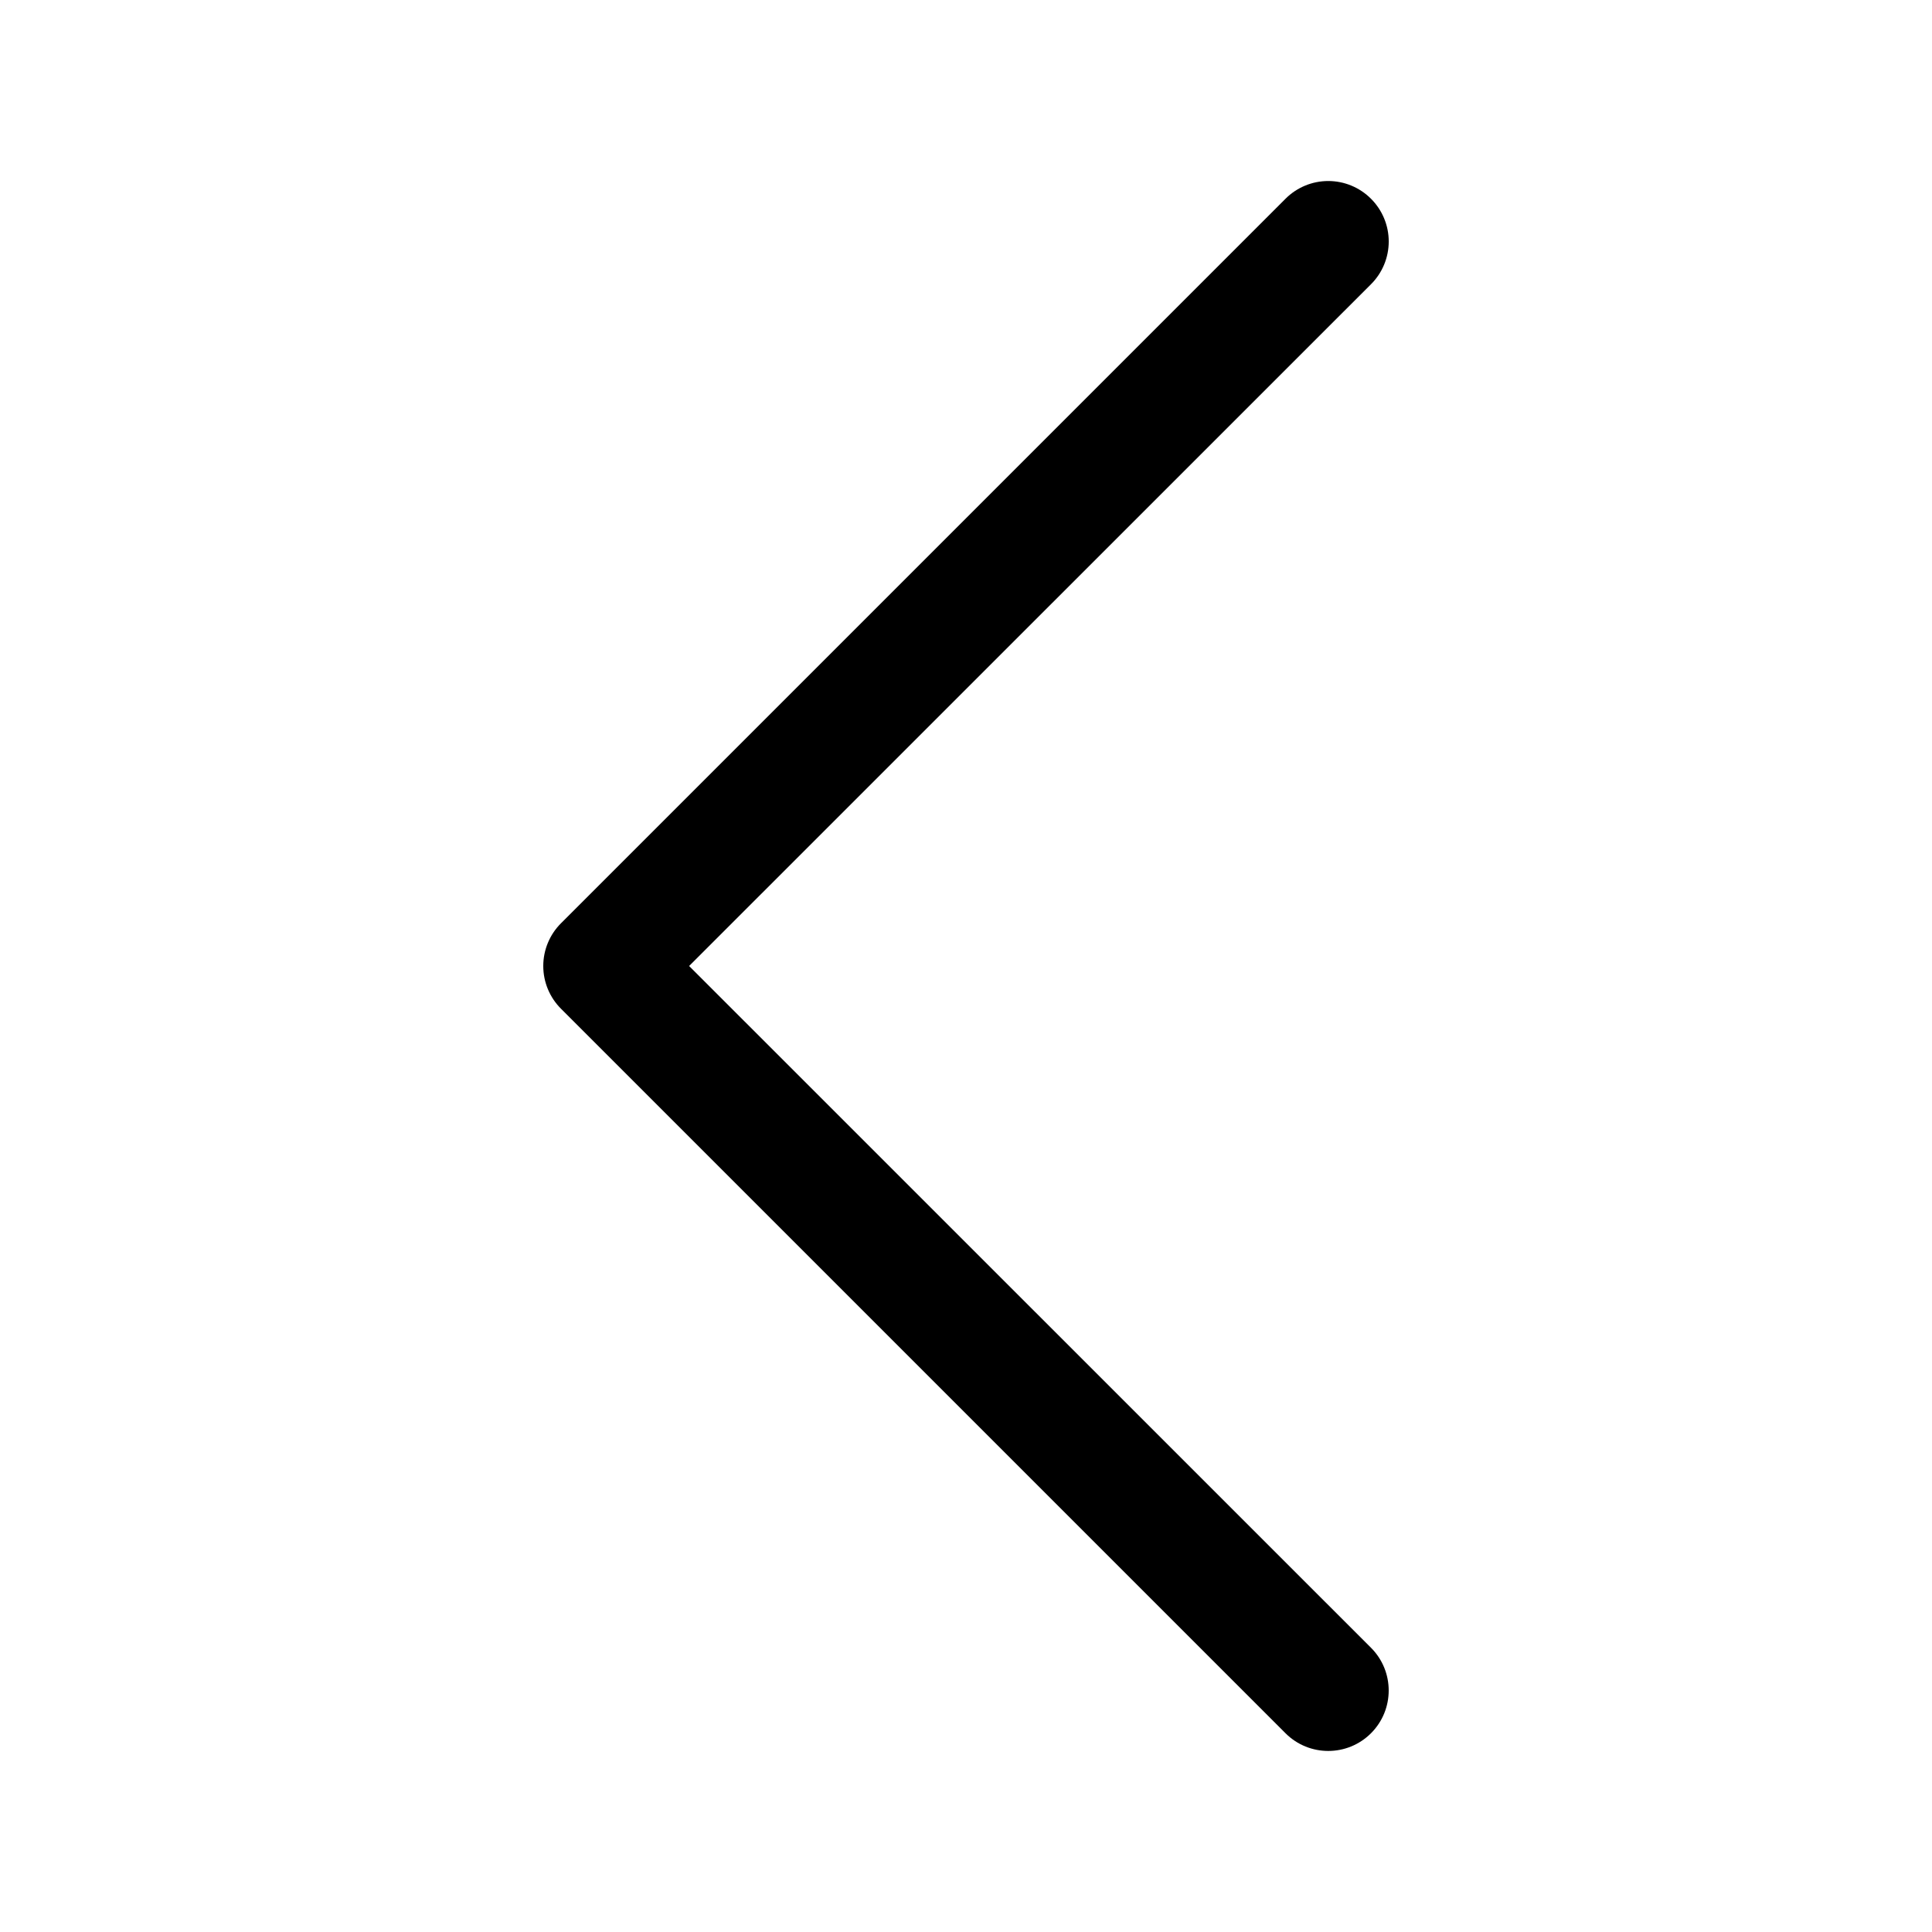
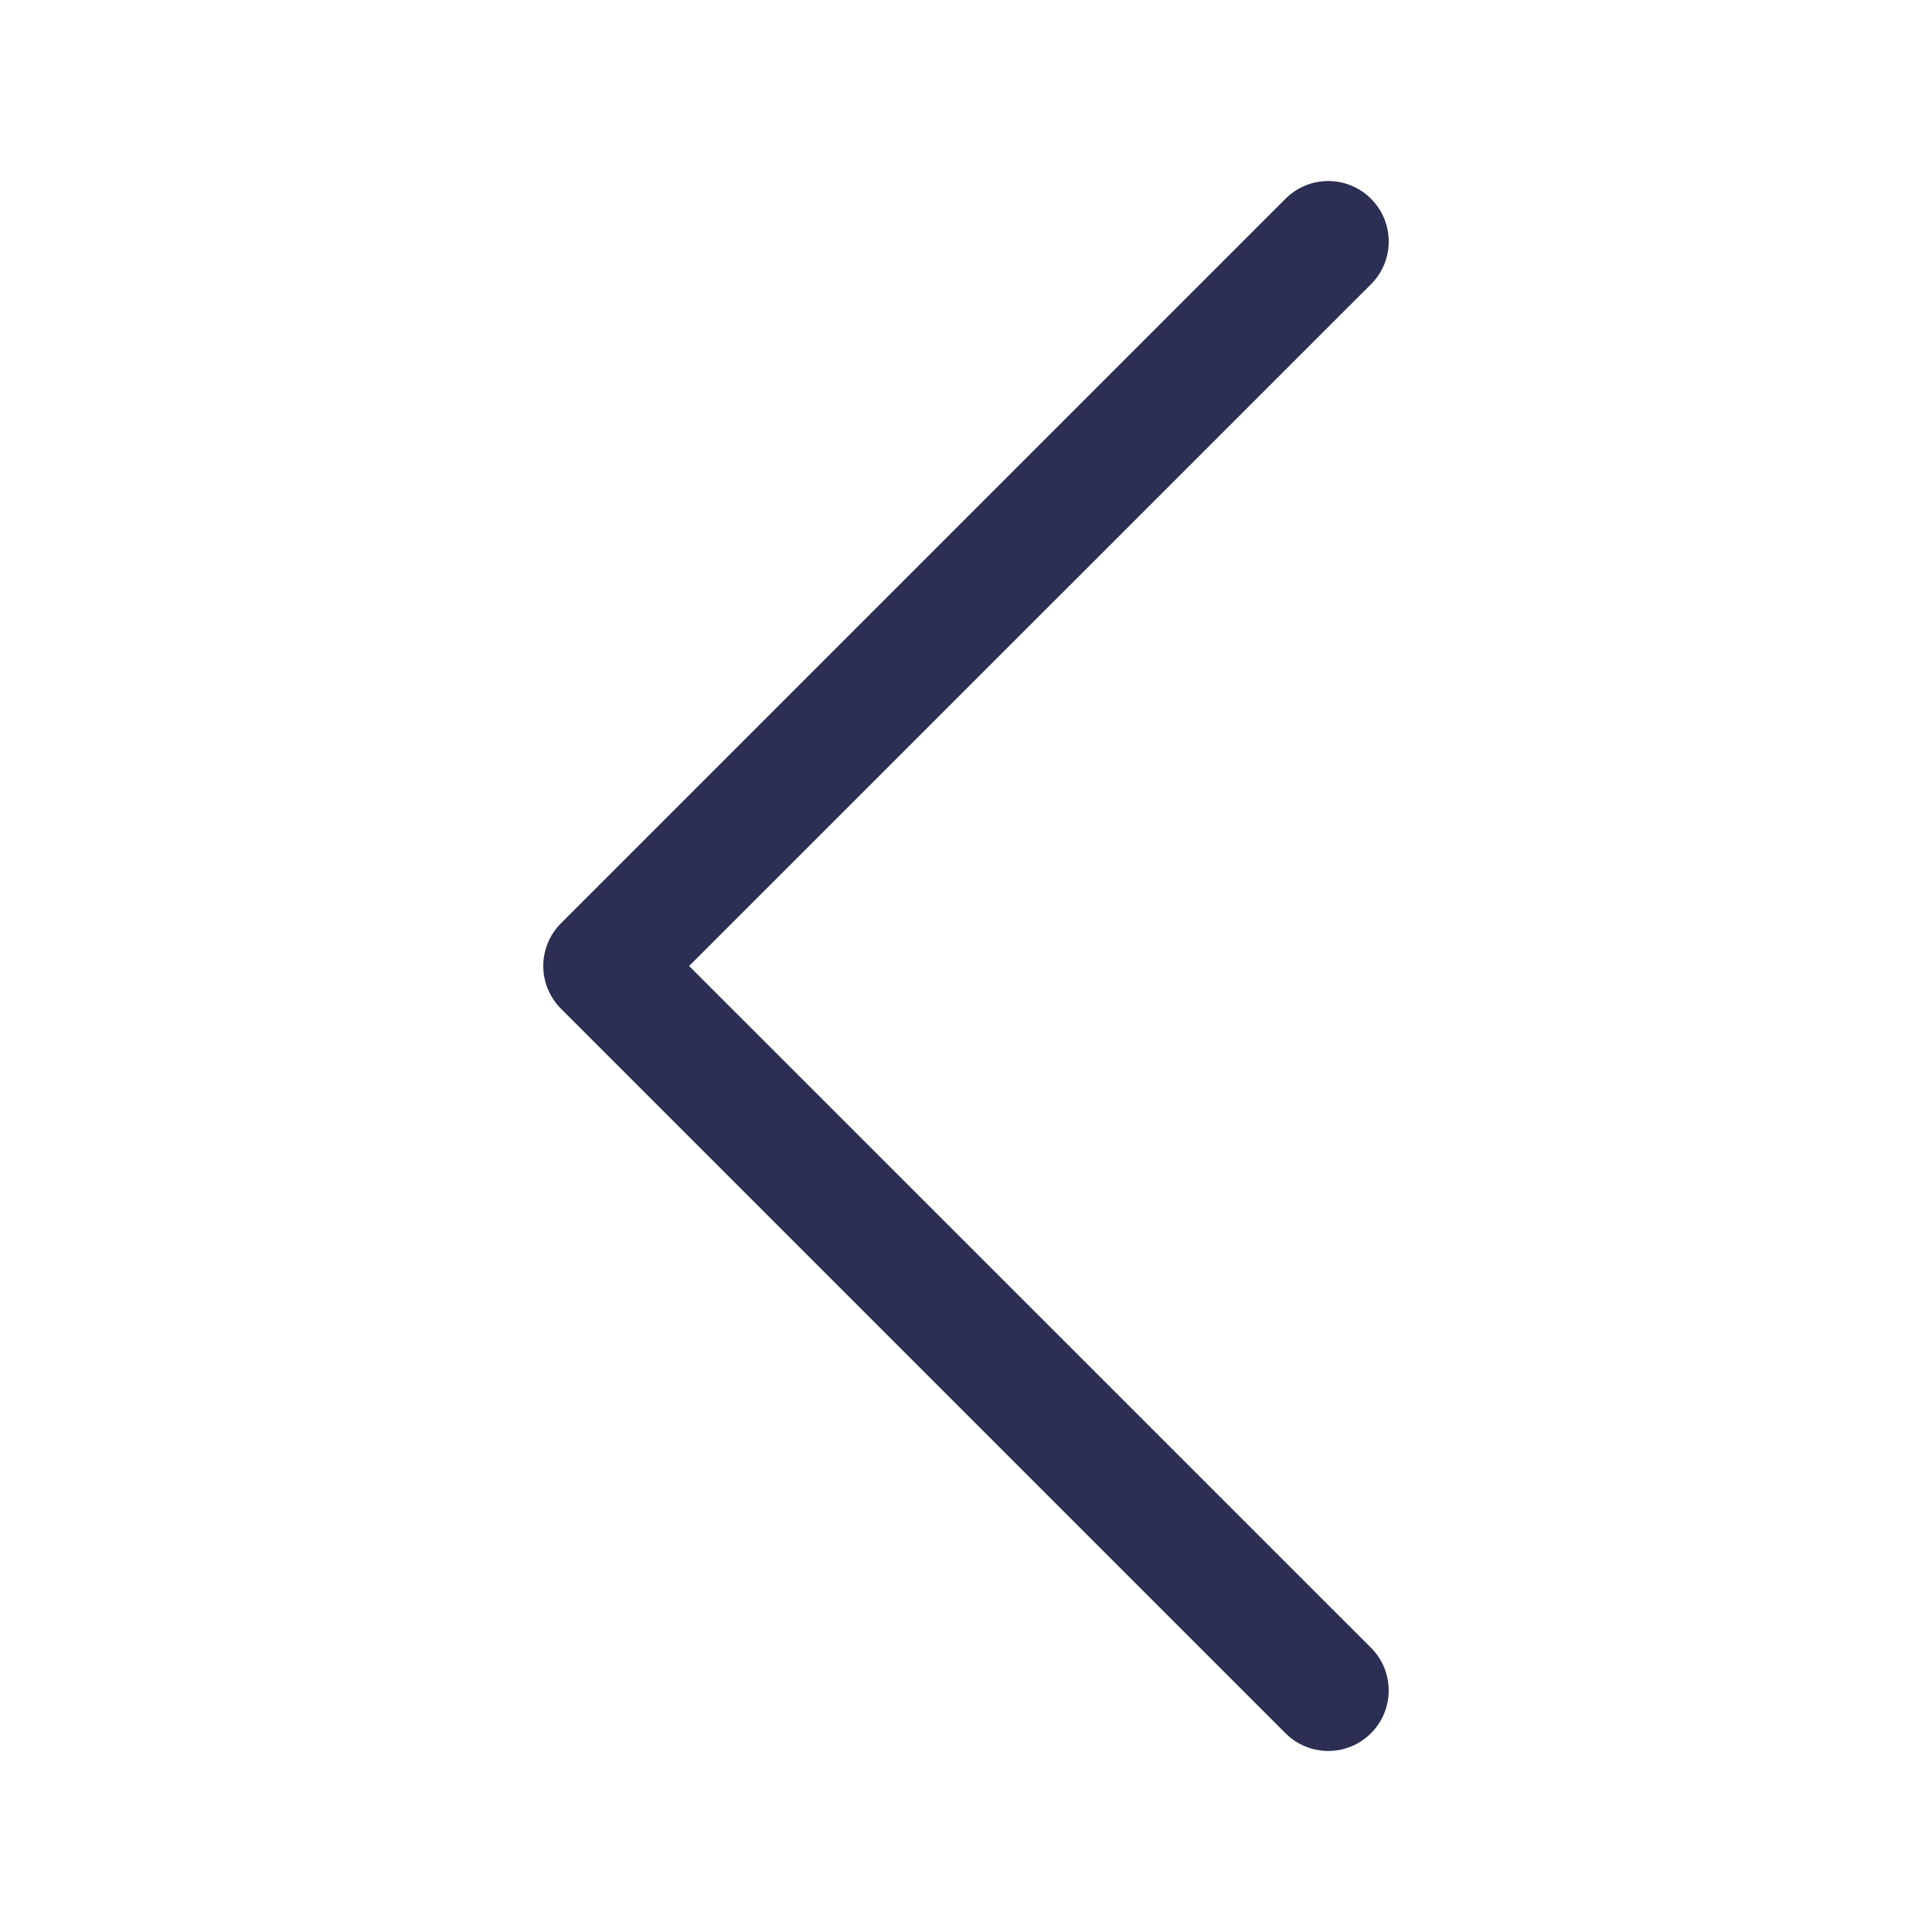
- <svg xmlns="http://www.w3.org/2000/svg" width="16" height="16" fill="currentColor" class="bi bi-chevron-left" viewBox="0 0 16 16">
+ <svg xmlns="http://www.w3.org/2000/svg" width="16" height="16" fill="#2c2e53" class="bi bi-chevron-left" viewBox="0 0 16 16">
  <path fill-rule="evenodd" d="M11.354 1.646a.5.5 0 0 1 0 .708L5.707 8l5.647 5.646a.5.5 0 0 1-.708.708l-6-6a.5.5 0 0 1 0-.708l6-6a.5.5 0 0 1 .708 0" />
</svg>
